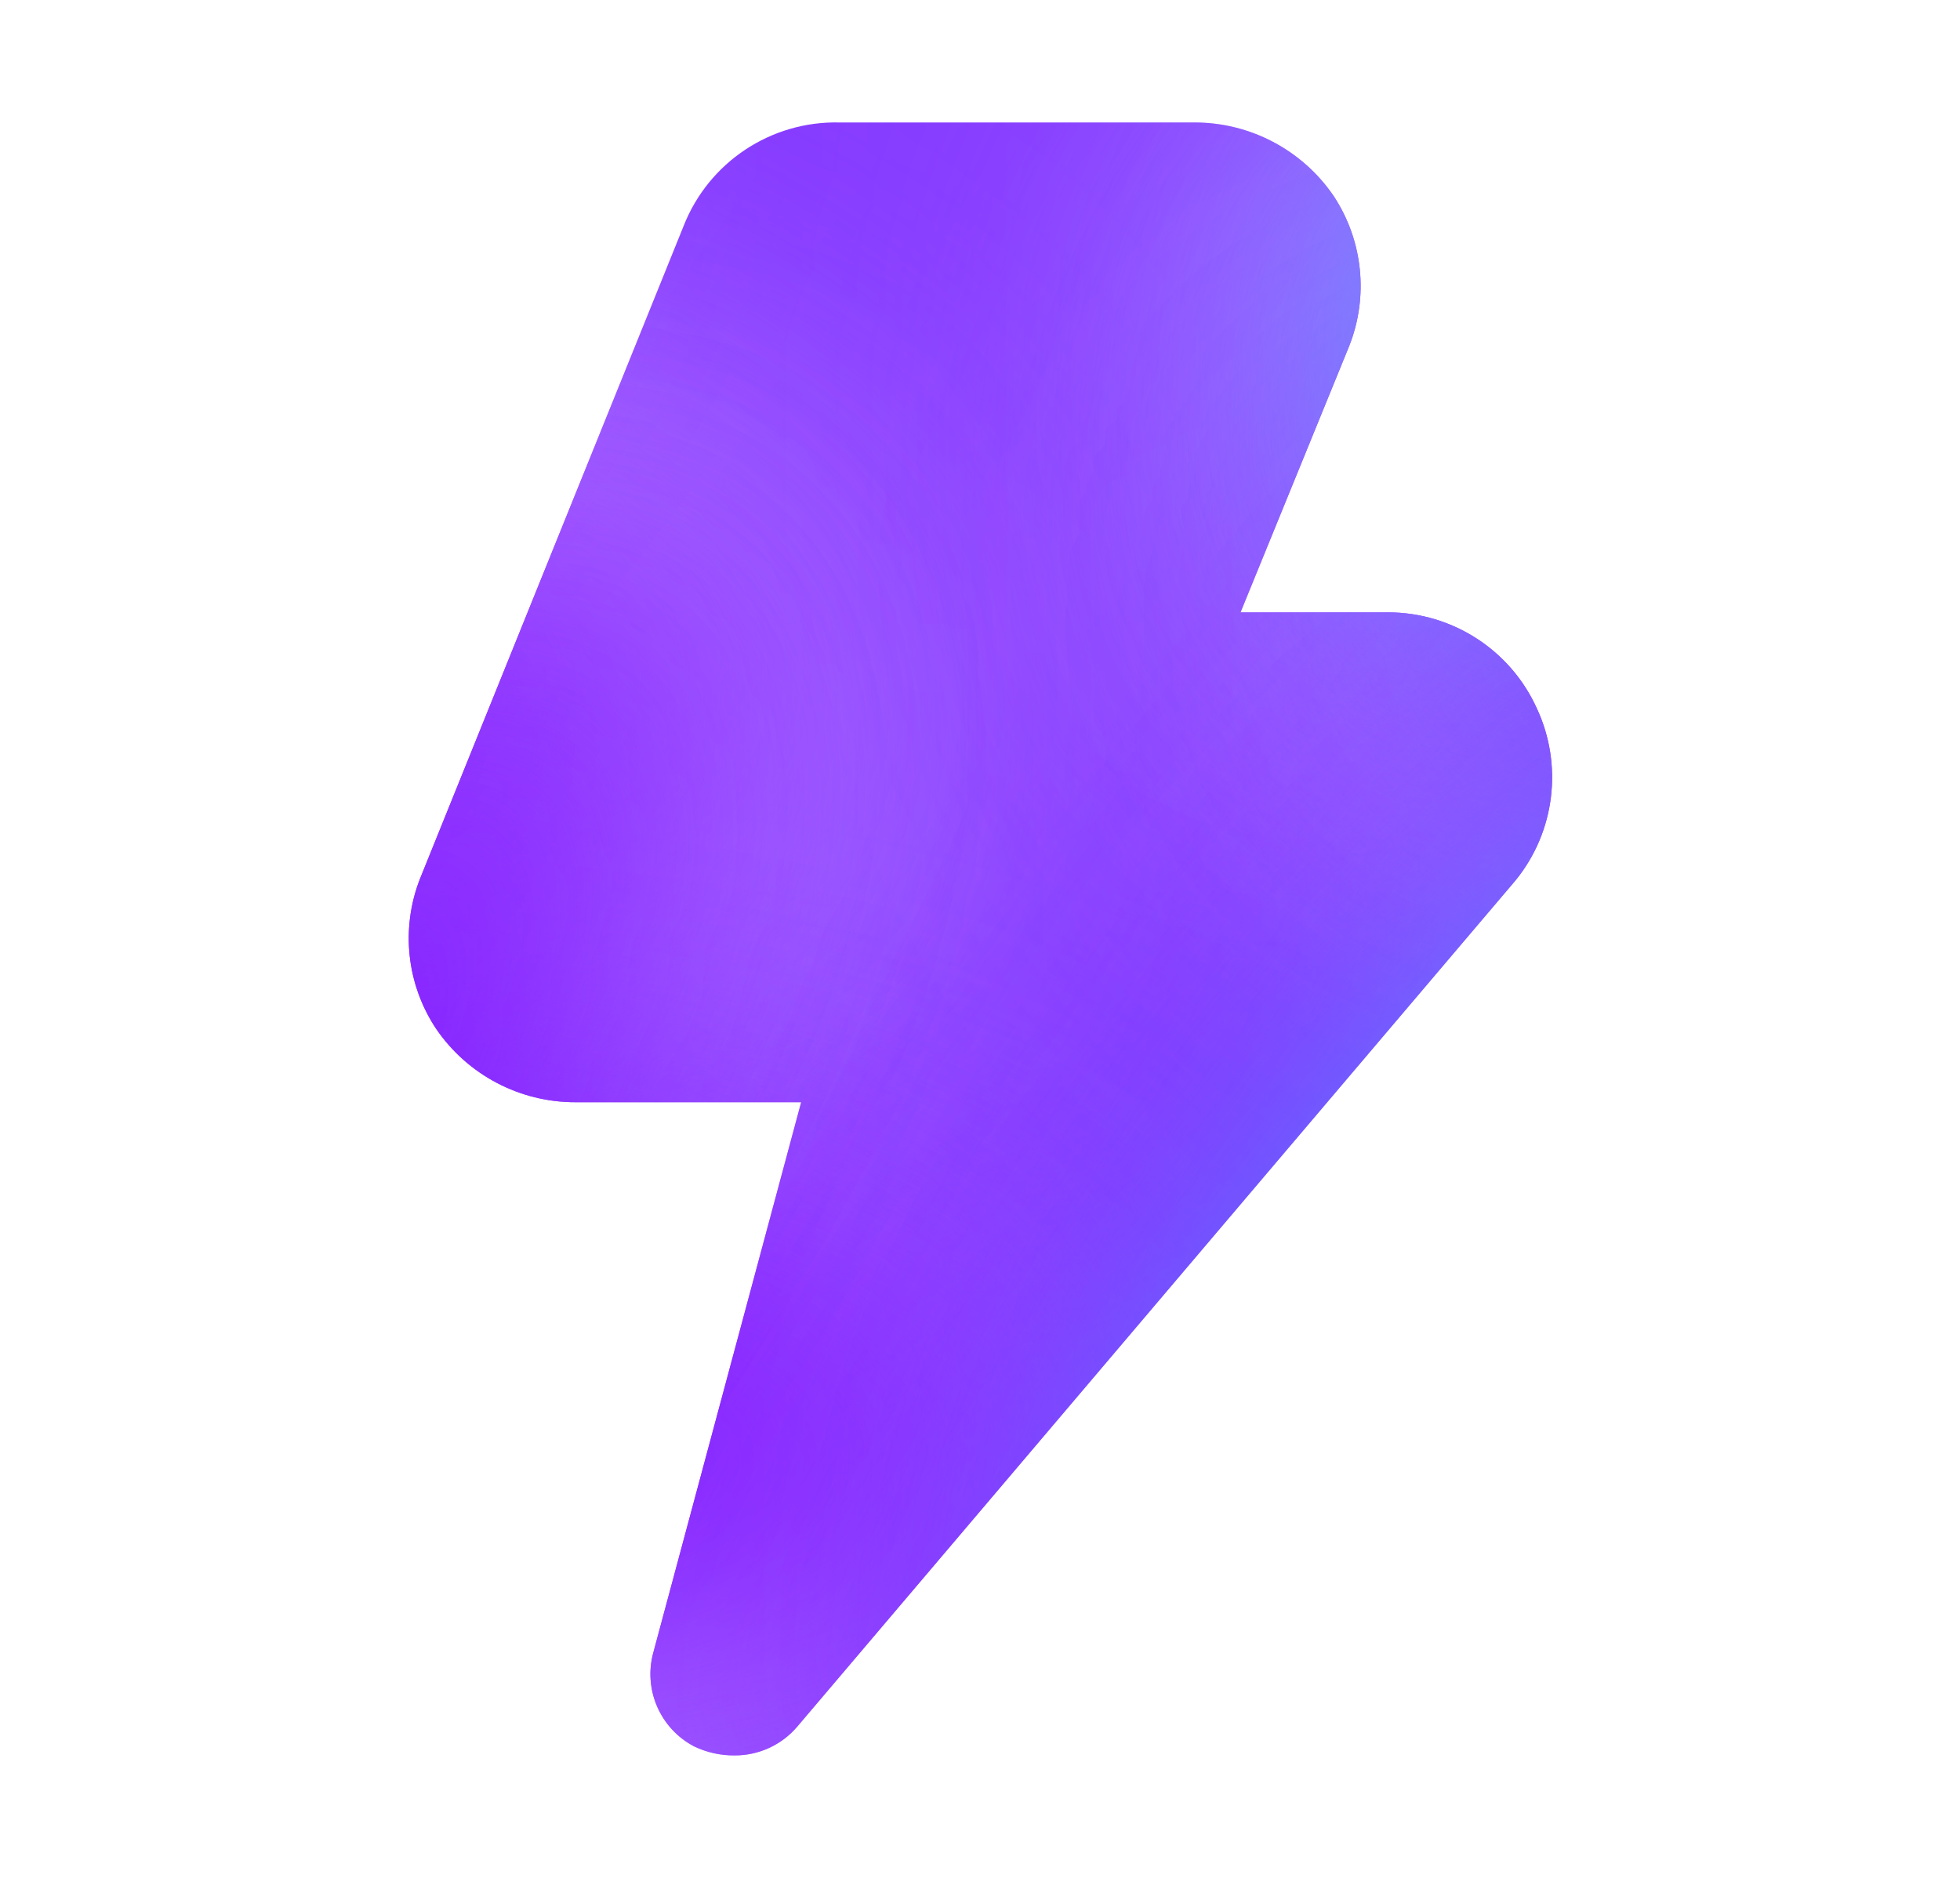
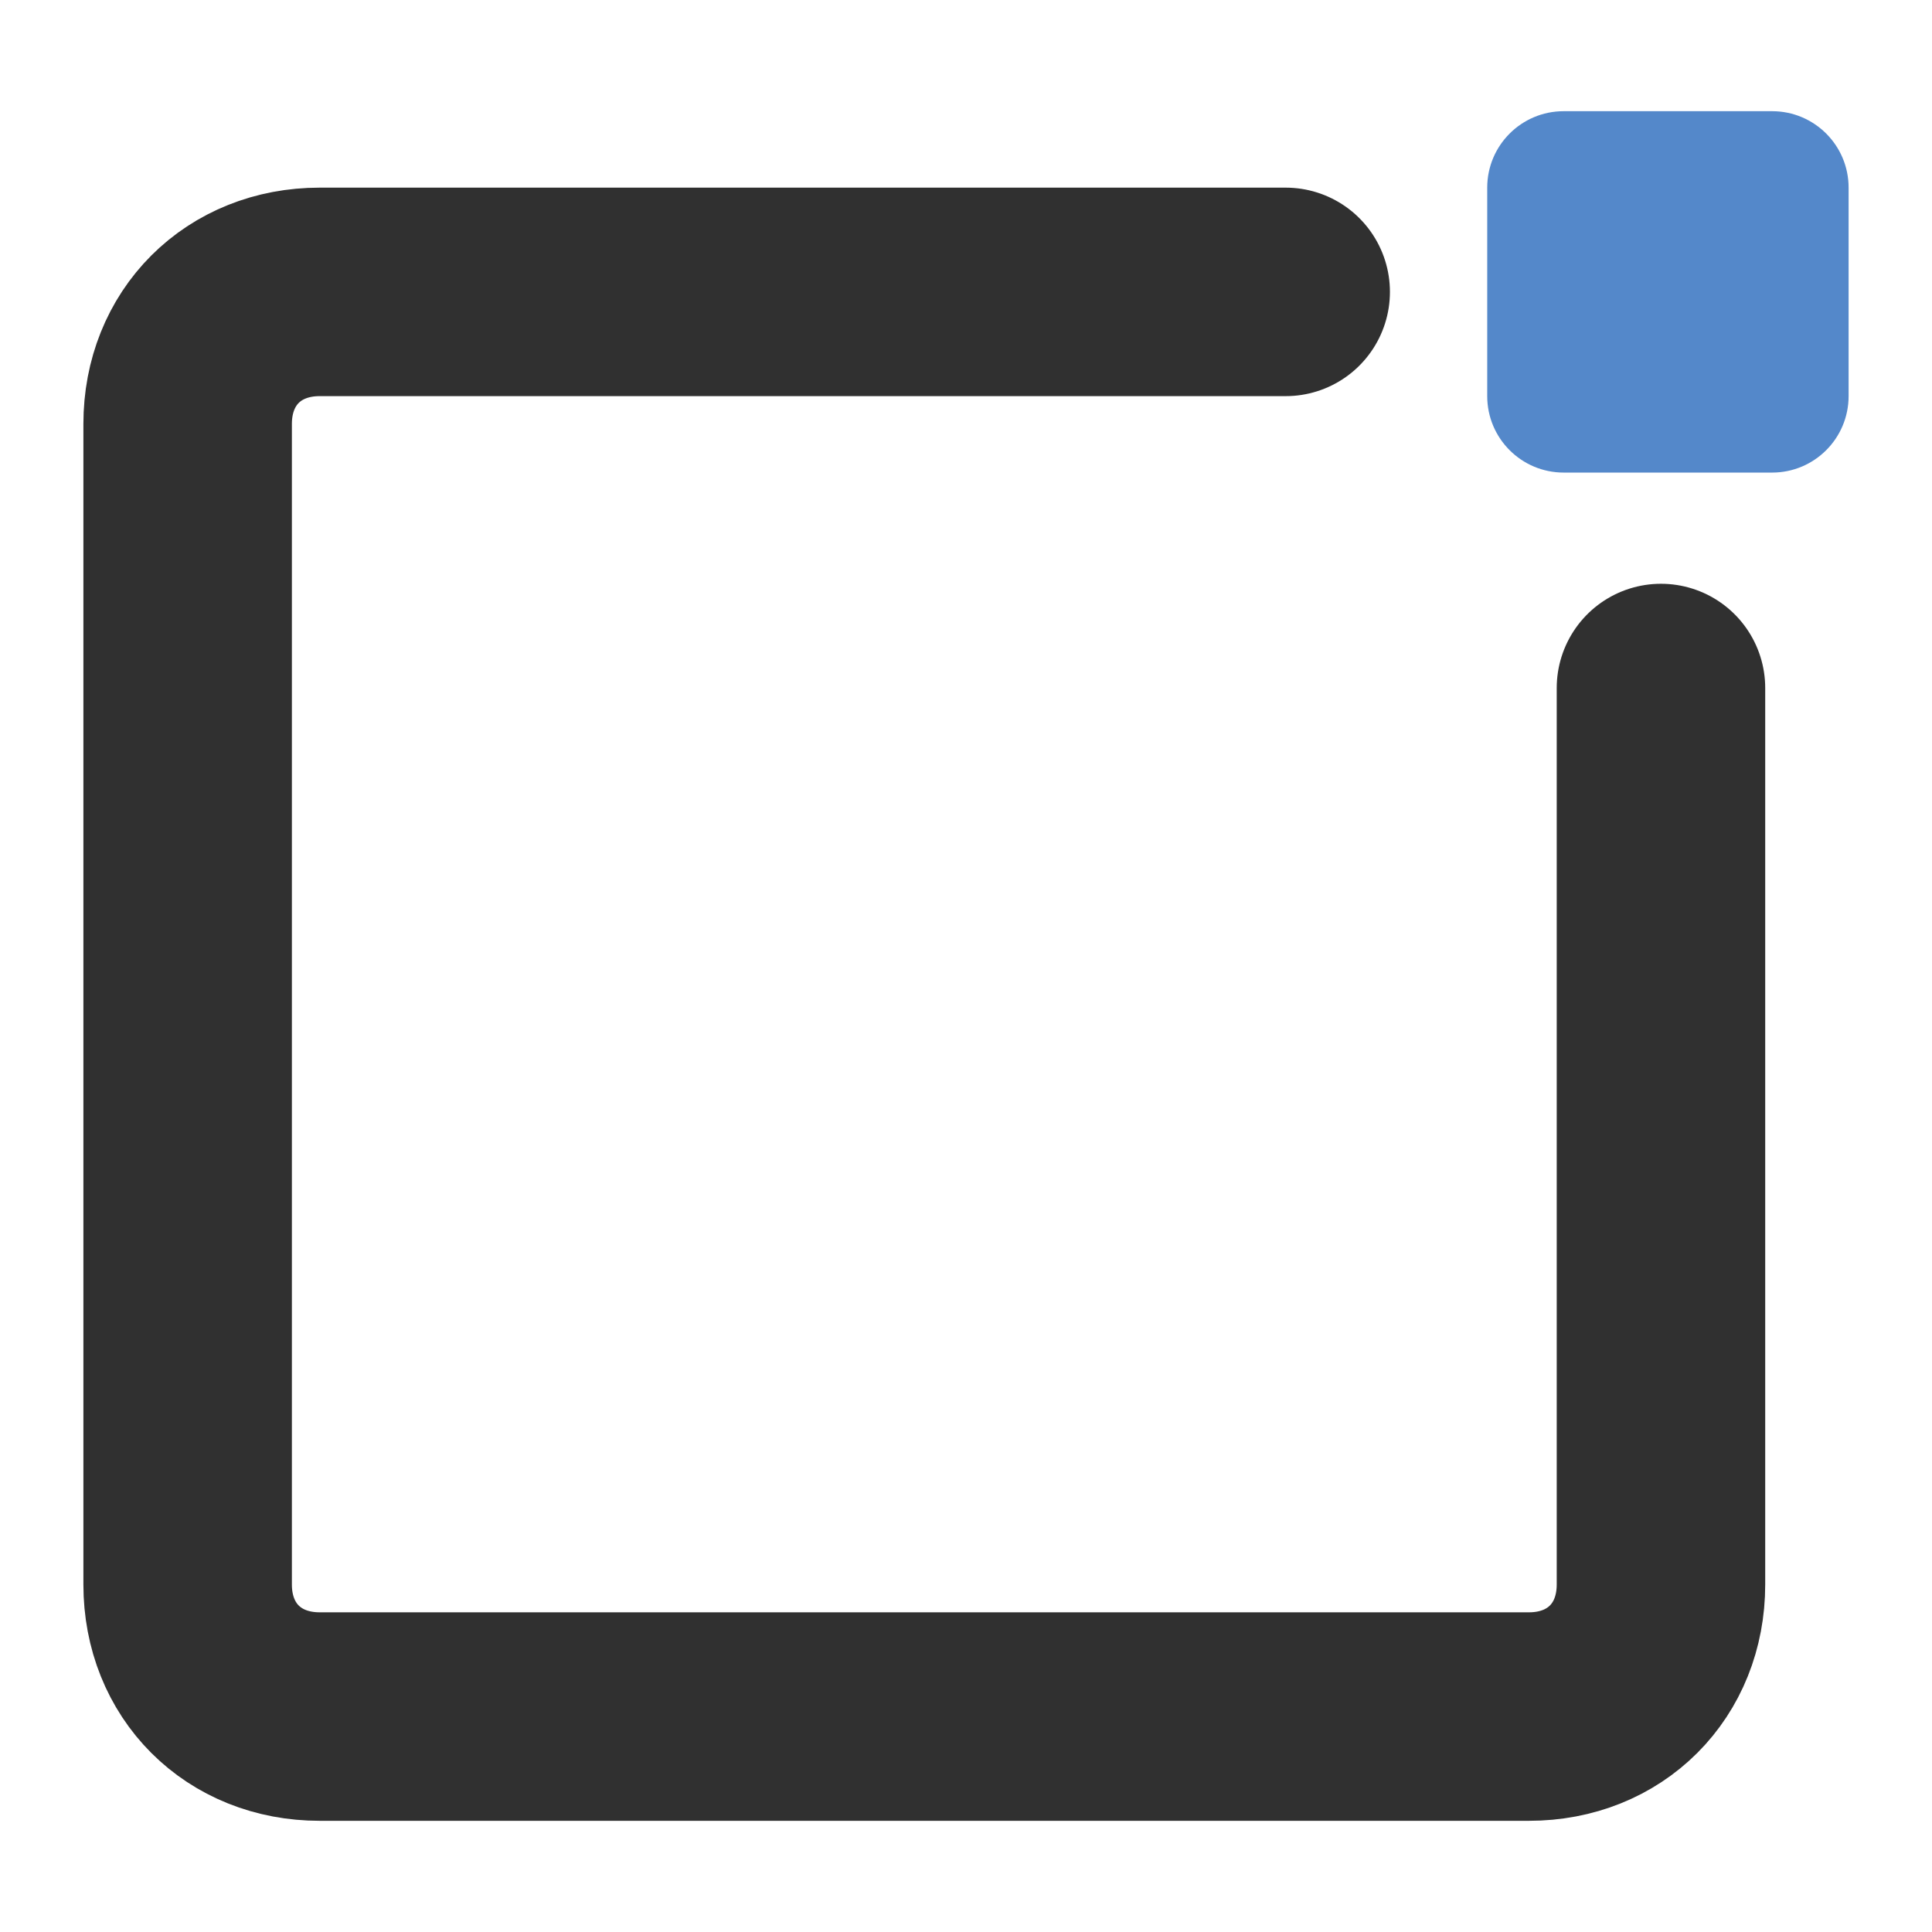
- <svg xmlns="http://www.w3.org/2000/svg" width="48" height="46" fill="none" viewBox="0 0 48 46">
-   <g transform="translate(0 -1) scale(2)">
-     <path fill="#863bff" d="M18.82,9.18A2,2,0,0,0,17,8H15.19l1.33-3.26a2,2,0,0,0-.19-1.84A2.06,2.06,0,0,0,14.62,2H10.28A2,2,0,0,0,8.37,3.27l-3.23,8a2,2,0,0,0,.2,1.83,2.06,2.06,0,0,0,1.71.9H9.81L8,20.74a1,1,0,0,0,.5,1.15A1.12,1.12,0,0,0,9,22a1,1,0,0,0,.76-.35l8.8-10.37A2,2,0,0,0,18.82,9.18Z" style="fill:#863bff;fill:color(display-p3 .525 .23 1);fill-opacity:1" />
-   </g>
-   <mask id="a" width="48" height="46" x="0" y="0" maskUnits="userSpaceOnUse" style="mask-type:alpha">
-     <g transform="translate(0 -1) scale(2)">
-       <path fill="#000" d="M18.82,9.18A2,2,0,0,0,17,8H15.19l1.33-3.26a2,2,0,0,0-.19-1.84A2.06,2.06,0,0,0,14.62,2H10.28A2,2,0,0,0,8.37,3.27l-3.23,8a2,2,0,0,0,.2,1.83,2.06,2.06,0,0,0,1.71.9H9.81L8,20.74a1,1,0,0,0,.5,1.15A1.12,1.12,0,0,0,9,22a1,1,0,0,0,.76-.35l8.8-10.37A2,2,0,0,0,18.82,9.18Z" style="fill:#000;fill-opacity:1" />
-     </g>
-   </mask>
-   <g mask="url(#a)">
-     <g filter="url(#b)">
-       <ellipse cx="5.508" cy="14.704" fill="#ede6ff" rx="5.508" ry="14.704" style="fill:#ede6ff;fill:color(display-p3 .927 .903 1);fill-opacity:1" transform="matrix(.00324 1 1 -.00324 -4.47 31.516)" />
-     </g>
-     <g filter="url(#c)">
-       <ellipse cx="10.399" cy="29.851" fill="#ede6ff" rx="10.399" ry="29.851" style="fill:#ede6ff;fill:color(display-p3 .927 .903 1);fill-opacity:1" transform="matrix(.00324 1 1 -.00324 -39.328 7.883)" />
-     </g>
-     <g filter="url(#d)">
-       <ellipse cx="5.508" cy="30.487" fill="#7e14ff" rx="5.508" ry="30.487" style="fill:#7e14ff;fill:color(display-p3 .492 .077 1);fill-opacity:1" transform="rotate(89.814 -25.913 -14.639)scale(1 -1)" />
-     </g>
-     <g filter="url(#e)">
-       <ellipse cx="5.508" cy="30.599" fill="#7e14ff" rx="5.508" ry="30.599" style="fill:#7e14ff;fill:color(display-p3 .492 .077 1);fill-opacity:1" transform="rotate(89.814 -32.644 -3.334)scale(1 -1)" />
-     </g>
-     <g filter="url(#f)">
-       <ellipse cx="5.508" cy="30.599" fill="#7e14ff" rx="5.508" ry="30.599" style="fill:#7e14ff;fill:color(display-p3 .492 .077 1);fill-opacity:1" transform="matrix(.00324 1 1 -.00324 -34.34 30.47)" />
-     </g>
-     <g filter="url(#g)">
-       <ellipse cx="14.072" cy="22.078" fill="#ede6ff" rx="14.072" ry="22.078" style="fill:#ede6ff;fill:color(display-p3 .927 .903 1);fill-opacity:1" transform="rotate(93.35 24.506 48.493)scale(-1 1)" />
-     </g>
-     <g filter="url(#h)">
-       <ellipse cx="3.47" cy="21.501" fill="#7e14ff" rx="3.47" ry="21.501" style="fill:#7e14ff;fill:color(display-p3 .492 .077 1);fill-opacity:1" transform="rotate(89.009 28.708 47.59)scale(-1 1)" />
-     </g>
-     <g filter="url(#i)">
-       <ellipse cx="3.47" cy="21.501" fill="#7e14ff" rx="3.47" ry="21.501" style="fill:#7e14ff;fill:color(display-p3 .492 .077 1);fill-opacity:1" transform="rotate(89.009 28.708 47.59)scale(-1 1)" />
-     </g>
-     <g filter="url(#j)">
-       <ellipse cx=".387" cy="8.972" fill="#7e14ff" rx="4.407" ry="29.108" style="fill:#7e14ff;fill:color(display-p3 .492 .077 1);fill-opacity:1" transform="rotate(39.51 .387 8.972)" />
-     </g>
-     <g filter="url(#k)">
-       <ellipse cx="47.523" cy="-6.092" fill="#7e14ff" rx="4.407" ry="29.108" style="fill:#7e14ff;fill:color(display-p3 .492 .077 1);fill-opacity:1" transform="rotate(37.892 47.523 -6.092)" />
-     </g>
-     <g filter="url(#l)">
-       <ellipse cx="41.412" cy="6.333" fill="#47bfff" rx="5.971" ry="9.665" style="fill:#47bfff;fill:color(display-p3 .28 .748 1);fill-opacity:1" transform="rotate(37.892 41.412 6.333)" />
-     </g>
-     <g filter="url(#m)">
-       <ellipse cx="-1.879" cy="38.332" fill="#7e14ff" rx="4.407" ry="29.108" style="fill:#7e14ff;fill:color(display-p3 .492 .077 1);fill-opacity:1" transform="rotate(37.892 -1.88 38.332)" />
-     </g>
-     <g filter="url(#n)">
-       <ellipse cx="-1.879" cy="38.332" fill="#7e14ff" rx="4.407" ry="29.108" style="fill:#7e14ff;fill:color(display-p3 .492 .077 1);fill-opacity:1" transform="rotate(37.892 -1.88 38.332)" />
-     </g>
-     <g filter="url(#o)">
-       <ellipse cx="35.651" cy="29.907" fill="#7e14ff" rx="4.407" ry="29.108" style="fill:#7e14ff;fill:color(display-p3 .492 .077 1);fill-opacity:1" transform="rotate(37.892 35.651 29.907)" />
-     </g>
-     <g filter="url(#p)">
-       <ellipse cx="38.418" cy="32.4" fill="#47bfff" rx="5.971" ry="15.297" style="fill:#47bfff;fill:color(display-p3 .28 .748 1);fill-opacity:1" transform="rotate(37.892 38.418 32.4)" />
-     </g>
-   </g>
-   <defs>
-     <filter id="b" width="60.045" height="41.654" x="-19.77" y="16.149" color-interpolation-filters="sRGB" filterUnits="userSpaceOnUse">
-       <feFlood flood-opacity="0" result="BackgroundImageFix" />
-       <feBlend in="SourceGraphic" in2="BackgroundImageFix" result="shape" />
-       <feGaussianBlur result="effect1_foregroundBlur_2002_17158" stdDeviation="7.659" />
-     </filter>
-     <filter id="c" width="90.34" height="51.437" x="-54.613" y="-7.533" color-interpolation-filters="sRGB" filterUnits="userSpaceOnUse">
-       <feFlood flood-opacity="0" result="BackgroundImageFix" />
-       <feBlend in="SourceGraphic" in2="BackgroundImageFix" result="shape" />
-       <feGaussianBlur result="effect1_foregroundBlur_2002_17158" stdDeviation="7.659" />
-     </filter>
-     <filter id="d" width="79.355" height="29.4" x="-49.64" y="2.03" color-interpolation-filters="sRGB" filterUnits="userSpaceOnUse">
-       <feFlood flood-opacity="0" result="BackgroundImageFix" />
-       <feBlend in="SourceGraphic" in2="BackgroundImageFix" result="shape" />
-       <feGaussianBlur result="effect1_foregroundBlur_2002_17158" stdDeviation="4.596" />
-     </filter>
-     <filter id="e" width="79.579" height="29.4" x="-45.045" y="20.029" color-interpolation-filters="sRGB" filterUnits="userSpaceOnUse">
-       <feFlood flood-opacity="0" result="BackgroundImageFix" />
-       <feBlend in="SourceGraphic" in2="BackgroundImageFix" result="shape" />
-       <feGaussianBlur result="effect1_foregroundBlur_2002_17158" stdDeviation="4.596" />
-     </filter>
-     <filter id="f" width="79.579" height="29.4" x="-43.513" y="21.178" color-interpolation-filters="sRGB" filterUnits="userSpaceOnUse">
-       <feFlood flood-opacity="0" result="BackgroundImageFix" />
-       <feBlend in="SourceGraphic" in2="BackgroundImageFix" result="shape" />
-       <feGaussianBlur result="effect1_foregroundBlur_2002_17158" stdDeviation="4.596" />
-     </filter>
-     <filter id="g" width="74.749" height="58.852" x="15.756" y="-17.901" color-interpolation-filters="sRGB" filterUnits="userSpaceOnUse">
-       <feFlood flood-opacity="0" result="BackgroundImageFix" />
-       <feBlend in="SourceGraphic" in2="BackgroundImageFix" result="shape" />
-       <feGaussianBlur result="effect1_foregroundBlur_2002_17158" stdDeviation="7.659" />
-     </filter>
-     <filter id="h" width="61.377" height="25.362" x="23.548" y="2.284" color-interpolation-filters="sRGB" filterUnits="userSpaceOnUse">
-       <feFlood flood-opacity="0" result="BackgroundImageFix" />
-       <feBlend in="SourceGraphic" in2="BackgroundImageFix" result="shape" />
-       <feGaussianBlur result="effect1_foregroundBlur_2002_17158" stdDeviation="4.596" />
-     </filter>
-     <filter id="i" width="61.377" height="25.362" x="23.548" y="2.284" color-interpolation-filters="sRGB" filterUnits="userSpaceOnUse">
-       <feFlood flood-opacity="0" result="BackgroundImageFix" />
-       <feBlend in="SourceGraphic" in2="BackgroundImageFix" result="shape" />
-       <feGaussianBlur result="effect1_foregroundBlur_2002_17158" stdDeviation="4.596" />
-     </filter>
-     <filter id="j" width="56.045" height="63.649" x="-27.636" y="-22.853" color-interpolation-filters="sRGB" filterUnits="userSpaceOnUse">
-       <feFlood flood-opacity="0" result="BackgroundImageFix" />
-       <feBlend in="SourceGraphic" in2="BackgroundImageFix" result="shape" />
-       <feGaussianBlur result="effect1_foregroundBlur_2002_17158" stdDeviation="4.596" />
-     </filter>
-     <filter id="k" width="54.814" height="64.646" x="20.116" y="-38.415" color-interpolation-filters="sRGB" filterUnits="userSpaceOnUse">
-       <feFlood flood-opacity="0" result="BackgroundImageFix" />
-       <feBlend in="SourceGraphic" in2="BackgroundImageFix" result="shape" />
-       <feGaussianBlur result="effect1_foregroundBlur_2002_17158" stdDeviation="4.596" />
-     </filter>
-     <filter id="l" width="33.541" height="35.313" x="24.641" y="-11.323" color-interpolation-filters="sRGB" filterUnits="userSpaceOnUse">
-       <feFlood flood-opacity="0" result="BackgroundImageFix" />
-       <feBlend in="SourceGraphic" in2="BackgroundImageFix" result="shape" />
-       <feGaussianBlur result="effect1_foregroundBlur_2002_17158" stdDeviation="4.596" />
-     </filter>
-     <filter id="m" width="54.814" height="64.646" x="-29.286" y="6.009" color-interpolation-filters="sRGB" filterUnits="userSpaceOnUse">
-       <feFlood flood-opacity="0" result="BackgroundImageFix" />
-       <feBlend in="SourceGraphic" in2="BackgroundImageFix" result="shape" />
-       <feGaussianBlur result="effect1_foregroundBlur_2002_17158" stdDeviation="4.596" />
-     </filter>
-     <filter id="n" width="54.814" height="64.646" x="-29.286" y="6.009" color-interpolation-filters="sRGB" filterUnits="userSpaceOnUse">
-       <feFlood flood-opacity="0" result="BackgroundImageFix" />
-       <feBlend in="SourceGraphic" in2="BackgroundImageFix" result="shape" />
-       <feGaussianBlur result="effect1_foregroundBlur_2002_17158" stdDeviation="4.596" />
-     </filter>
-     <filter id="o" width="54.814" height="64.646" x="8.244" y="-2.416" color-interpolation-filters="sRGB" filterUnits="userSpaceOnUse">
-       <feFlood flood-opacity="0" result="BackgroundImageFix" />
-       <feBlend in="SourceGraphic" in2="BackgroundImageFix" result="shape" />
-       <feGaussianBlur result="effect1_foregroundBlur_2002_17158" stdDeviation="4.596" />
-     </filter>
-     <filter id="p" width="39.409" height="43.623" x="18.713" y="10.588" color-interpolation-filters="sRGB" filterUnits="userSpaceOnUse">
-       <feFlood flood-opacity="0" result="BackgroundImageFix" />
-       <feBlend in="SourceGraphic" in2="BackgroundImageFix" result="shape" />
-       <feGaussianBlur result="effect1_foregroundBlur_2002_17158" stdDeviation="4.596" />
-     </filter>
-   </defs>
+ <svg xmlns="http://www.w3.org/2000/svg" width="1024" height="1024" viewBox="234 230 556 540" fill="none" role="img" aria-labelledby="title">
+   <path d="M604 306H326C304 306 288 322 288 344V678C288 700 304 716 326 716H674C696 716 712 700 712 678V420" stroke="#303030" stroke-width="60" stroke-linecap="round" stroke-linejoin="round" />
+   <rect x="662" y="254" width="104" height="104" rx="22" fill="#5488CA" />
</svg>
